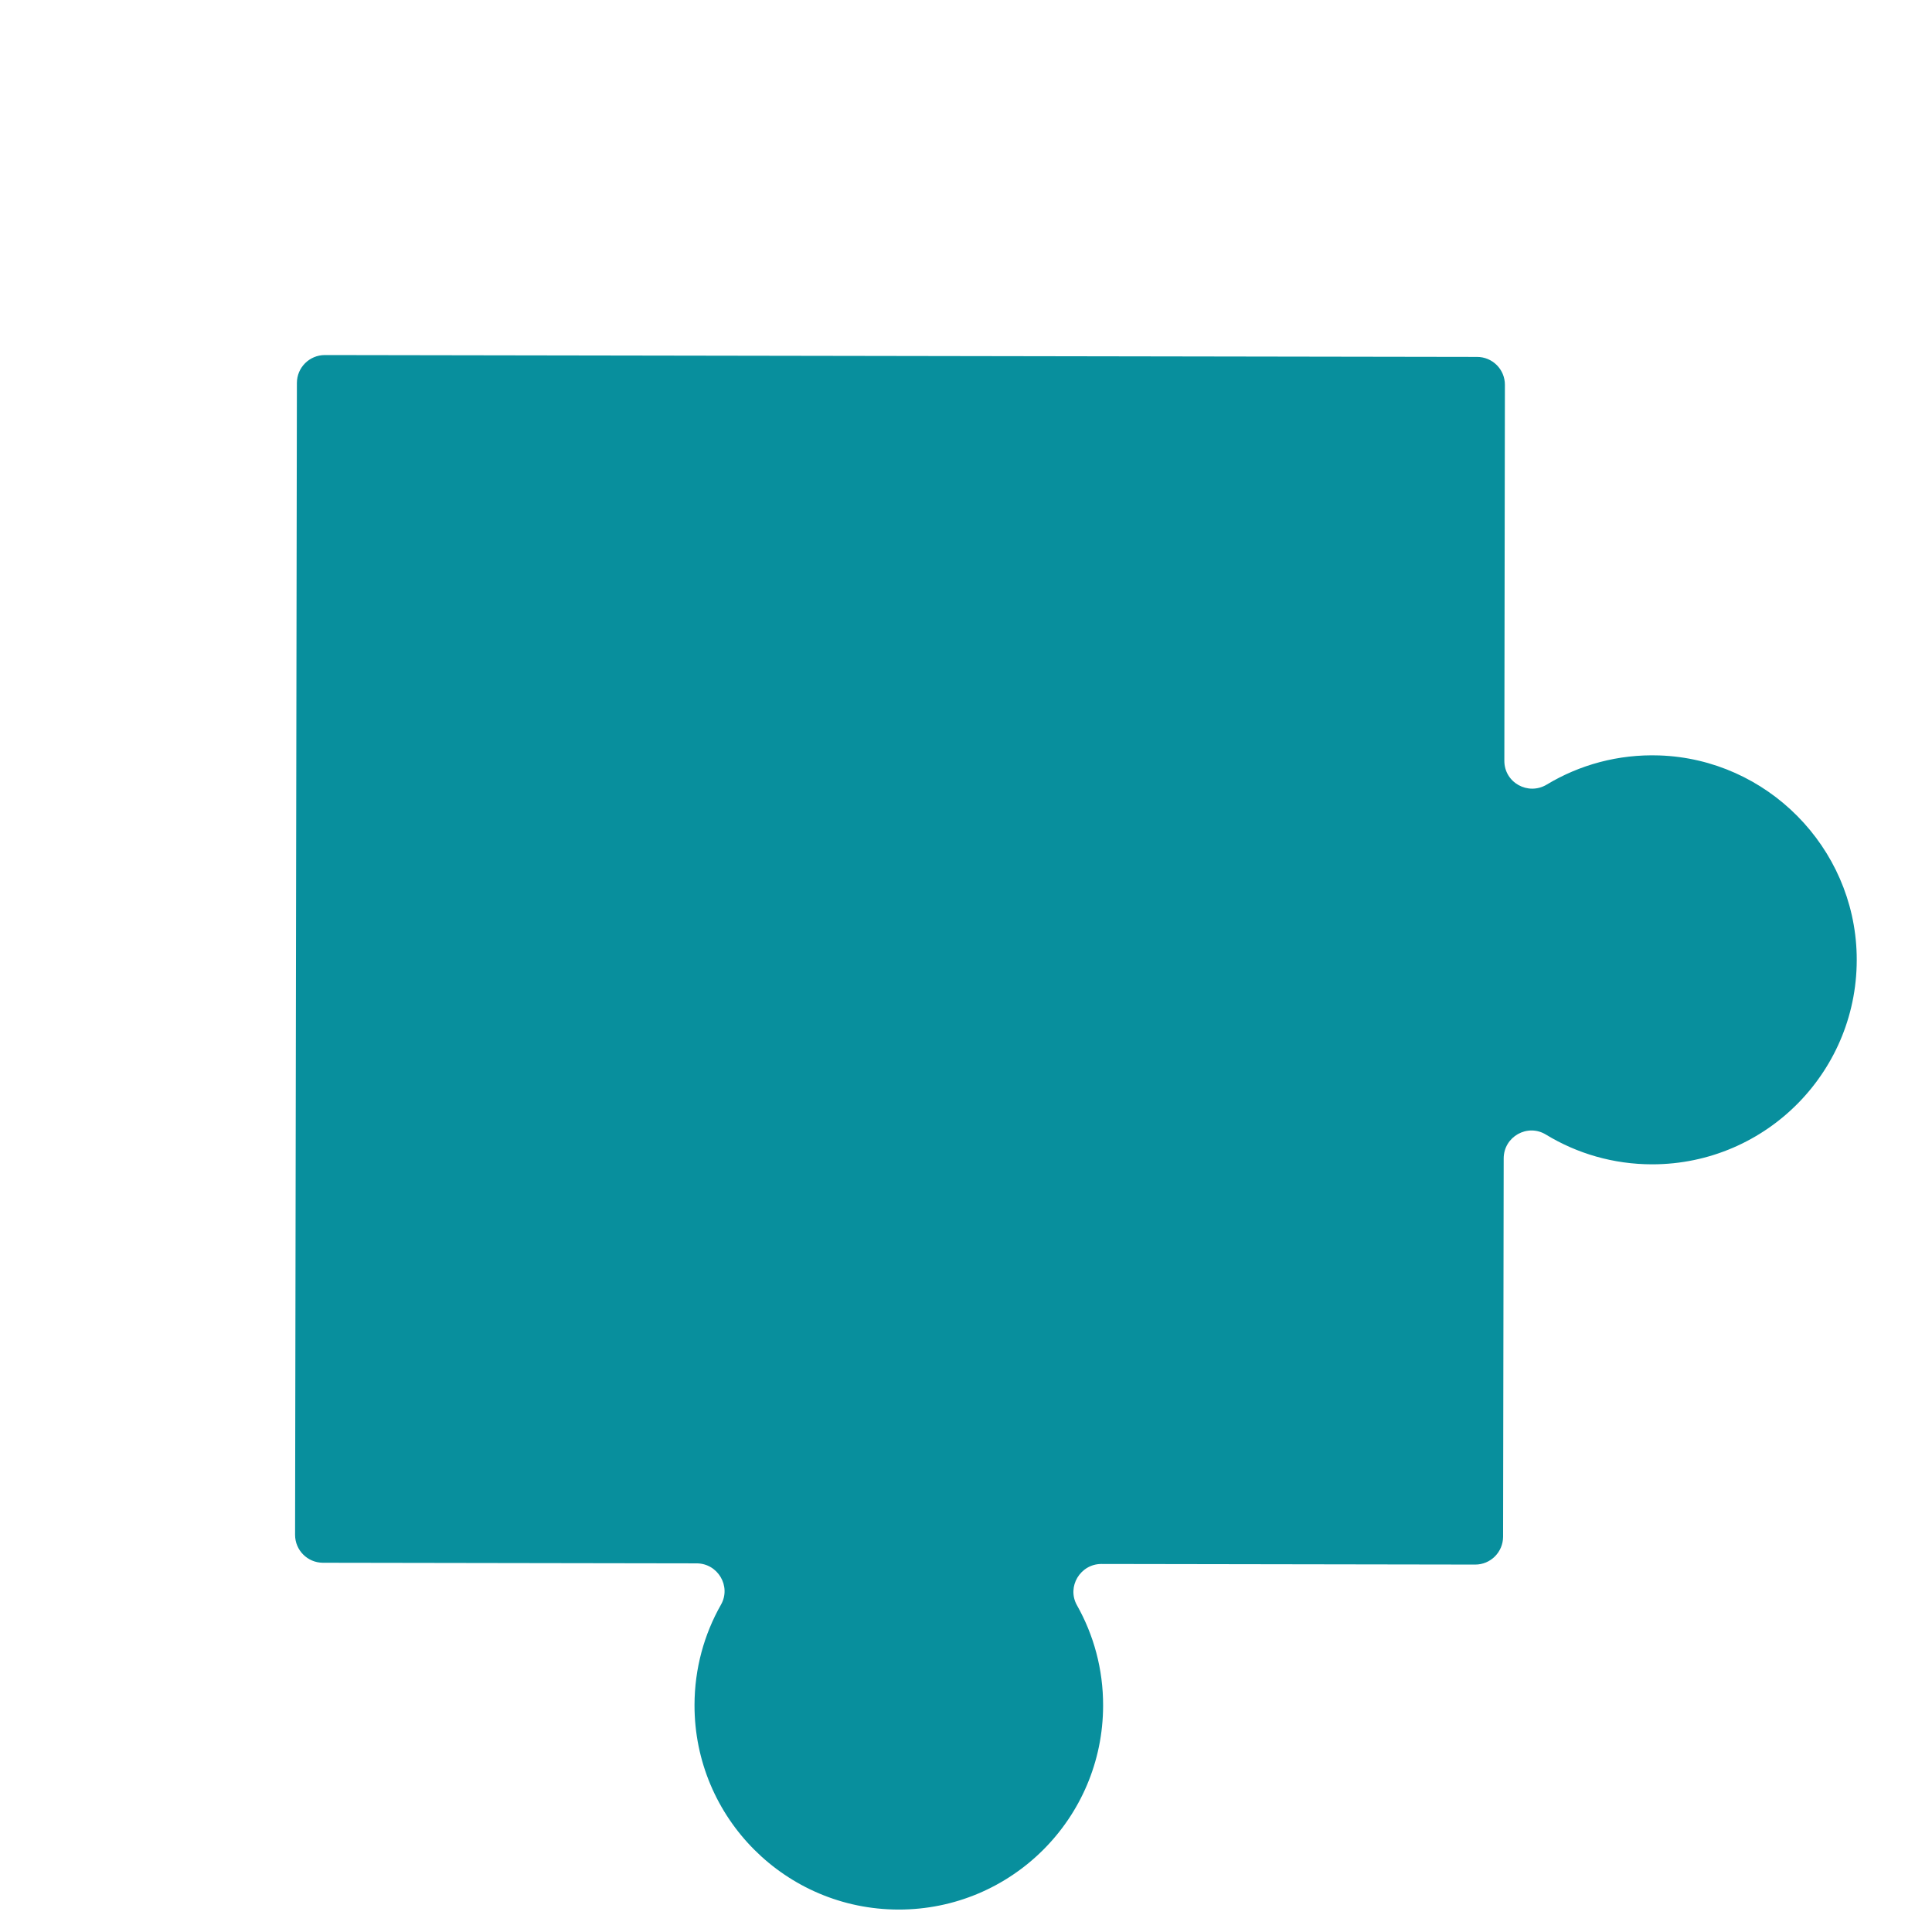
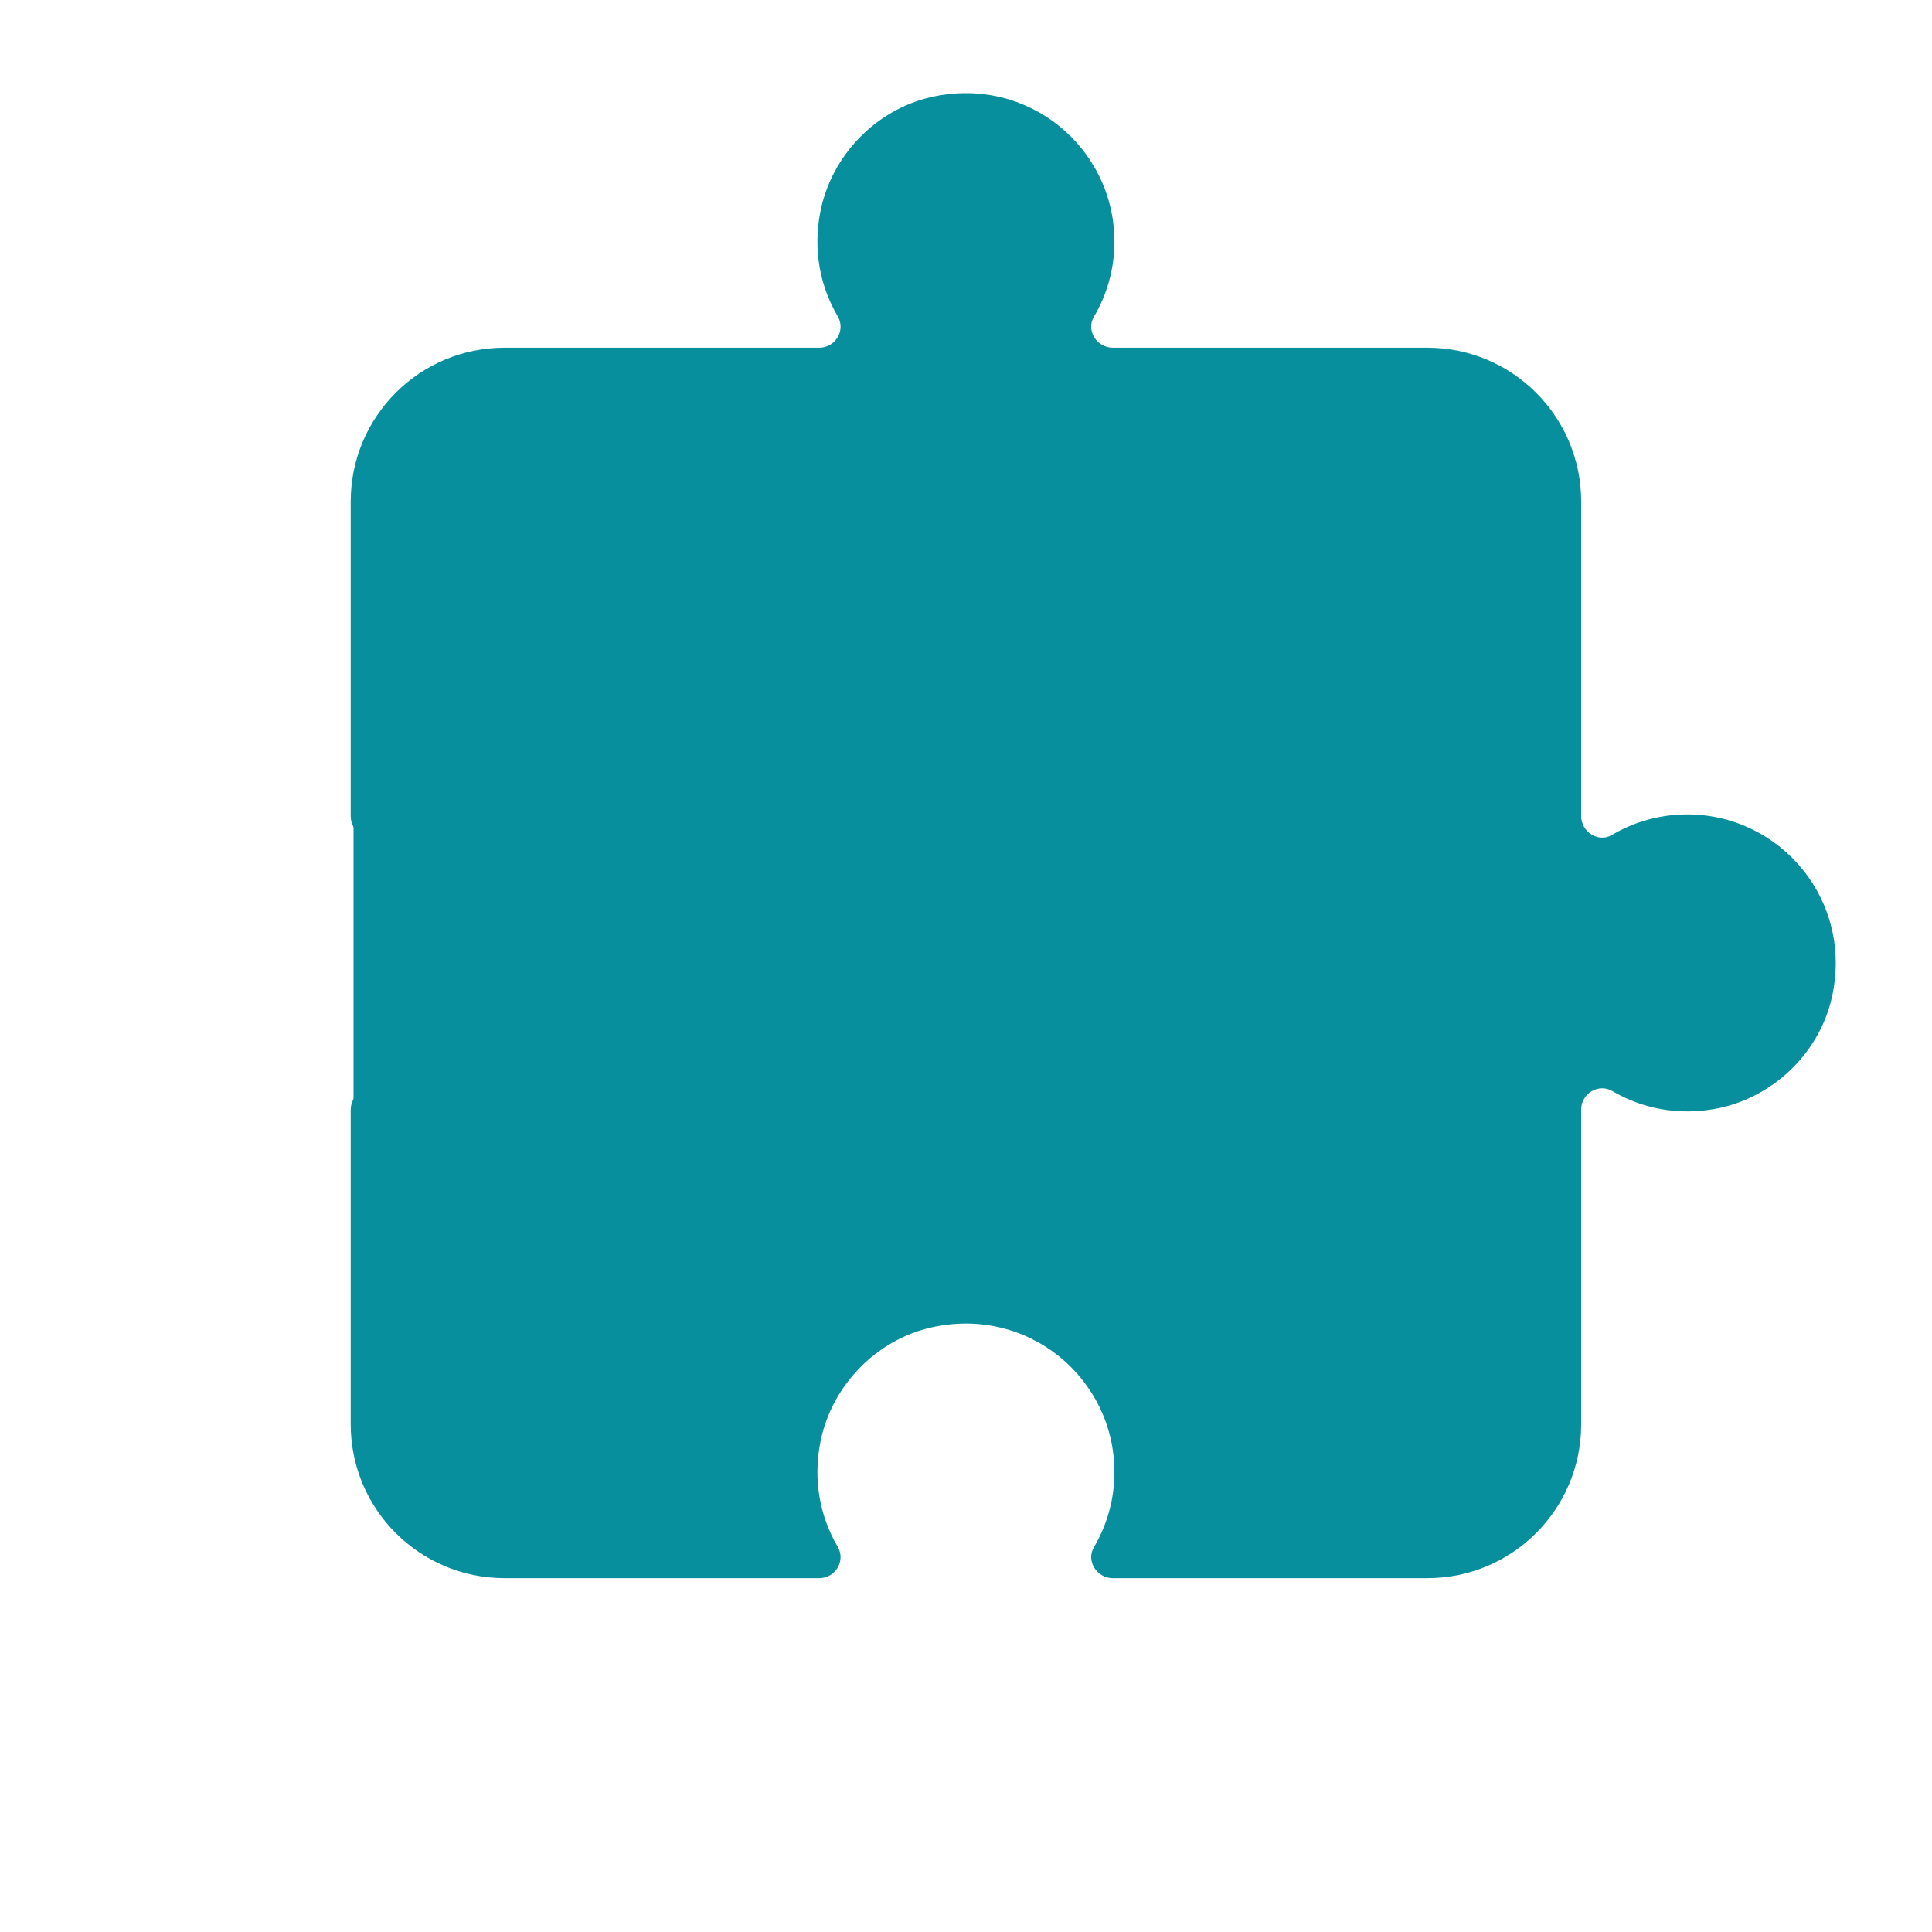
- <svg xmlns="http://www.w3.org/2000/svg" width="200" zoomAndPan="magnify" viewBox="0 0 150 150" height="200" preserveAspectRatio="xMidYMid meet" version="1.2">
+ <svg xmlns="http://www.w3.org/2000/svg" width="200" zoomAndPan="magnify" viewBox="0 0 150 150" height="200" preserveAspectRatio="xMidYMid meet" version="1.0">
  <defs>
-     <clipPath id="14672a7f4f">
-       <path d="M 22.91 27.539 L 144.41 27.539 L 144.41 148.289 L 22.91 148.289 Z M 22.91 27.539 " />
+     <clipPath id="1f13f7b191">
+       <path d="M 27 7 L 143 7 L 143 123 L 27 123 Z M 27 7 " clip-rule="nonzero" />
+     </clipPath>
+     <clipPath id="20c4c0e575">
+       <path d="M -15.195 74.762 L 74.961 -15.395 L 165.117 74.762 L 74.961 164.918 Z M -15.195 74.762 " clip-rule="nonzero" />
+     </clipPath>
+     <clipPath id="3d019388e8">
+       <path d="M -15.195 74.762 L 74.961 -15.395 L 165.117 74.762 L 74.961 164.918 Z M -15.195 74.762 " clip-rule="nonzero" />
+     </clipPath>
+     <clipPath id="807319a1e9">
+       <path d="M 27.449 42.516 L 87.449 42.516 L 87.449 102.516 L 27.449 102.516 Z M 27.449 42.516 " clip-rule="nonzero" />
    </clipPath>
  </defs>
-   <g id="8a1a464747">
-     <g clip-rule="nonzero" clip-path="url(#14672a7f4f)">
-       <path style=" stroke:none;fill-rule:nonzero;fill:#088f9d;fill-opacity:1;" d="M 128.836 58.652 C 125.633 58.543 122.633 59.383 120.098 60.91 C 118.645 61.789 116.793 60.766 116.797 59.066 L 116.84 29.879 C 116.844 28.68 115.875 27.711 114.68 27.711 L 25.223 27.566 C 24.027 27.566 23.055 28.531 23.051 29.727 L 22.91 119.164 C 22.91 120.359 23.875 121.328 25.07 121.332 L 54.086 121.379 C 55.73 121.379 56.789 123.156 55.977 124.586 C 54.672 126.883 53.926 129.543 53.922 132.375 C 53.906 141.133 60.996 148.246 69.758 148.258 C 78.52 148.273 85.633 141.184 85.645 132.426 C 85.652 129.594 84.914 126.934 83.613 124.629 C 82.809 123.195 83.871 121.426 85.516 121.426 L 114.531 121.473 C 115.727 121.477 116.695 120.508 116.699 119.312 L 116.746 89.938 C 116.75 88.25 118.59 87.211 120.027 88.09 C 122.434 89.555 125.254 90.398 128.277 90.398 C 137.18 90.398 144.371 83.074 144.152 74.125 C 143.949 65.77 137.188 58.938 128.836 58.652 " />
+   <g clip-path="url(#1f13f7b191)">
+     <g clip-path="url(#20c4c0e575)">
+       <g clip-path="url(#3d019388e8)">
+         <path fill="#088f9d" d="M 72.285 7.539 C 67.984 8.52 64.547 12.098 63.695 16.426 C 63.105 19.418 63.68 22.246 65.043 24.566 C 65.676 25.645 64.859 26.996 63.609 26.996 L 39.172 26.996 C 32.574 26.996 27.23 32.34 27.23 38.938 L 27.23 63.375 C 27.23 64.625 28.578 65.441 29.66 64.805 C 31.977 63.445 34.809 62.871 37.797 63.461 C 42.129 64.312 45.707 67.75 46.688 72.051 C 48.402 79.598 42.715 86.289 35.465 86.289 C 33.332 86.289 31.336 85.707 29.625 84.695 C 28.566 84.066 27.23 84.926 27.23 86.156 L 27.23 110.586 C 27.23 117.18 32.574 122.527 39.172 122.527 L 63.609 122.527 C 64.859 122.527 65.676 121.176 65.043 120.098 C 63.68 117.781 63.105 114.949 63.695 111.957 C 64.547 107.629 67.984 104.047 72.285 103.07 C 79.832 101.352 86.523 107.039 86.523 114.289 C 86.523 116.426 85.941 118.418 84.93 120.129 C 84.301 121.191 85.16 122.527 86.395 122.527 L 110.82 122.527 C 117.414 122.527 122.762 117.18 122.762 110.586 L 122.762 86.145 C 122.762 84.895 124.113 84.082 125.191 84.715 C 127.508 86.074 130.336 86.648 133.328 86.059 C 137.656 85.207 141.238 81.773 142.219 77.473 C 143.934 69.926 138.246 63.23 130.996 63.23 C 128.863 63.23 126.867 63.812 125.156 64.824 C 124.098 65.453 122.762 64.594 122.762 63.363 L 122.762 38.938 C 122.762 32.34 117.414 26.996 110.82 26.996 L 86.391 26.996 C 85.16 26.996 84.301 25.656 84.93 24.598 C 85.941 22.887 86.523 20.895 86.523 18.758 C 86.523 11.508 79.828 5.82 72.285 7.539 " fill-opacity="1" fill-rule="nonzero" />
+       </g>
    </g>
  </g>
+   <g clip-path="url(#807319a1e9)">
+     <path fill="#088f9d" d="M 87.449 95.848 C 87.449 99.531 84.465 102.516 80.785 102.516 L 34.117 102.516 C 30.434 102.516 27.449 99.531 27.449 95.848 L 27.449 49.184 C 27.449 45.5 30.434 42.516 34.117 42.516 L 80.785 42.516 C 84.465 42.516 87.449 45.5 87.449 49.184 Z M 87.449 95.848 " fill-opacity="1" fill-rule="nonzero" />
+   </g>
</svg>
